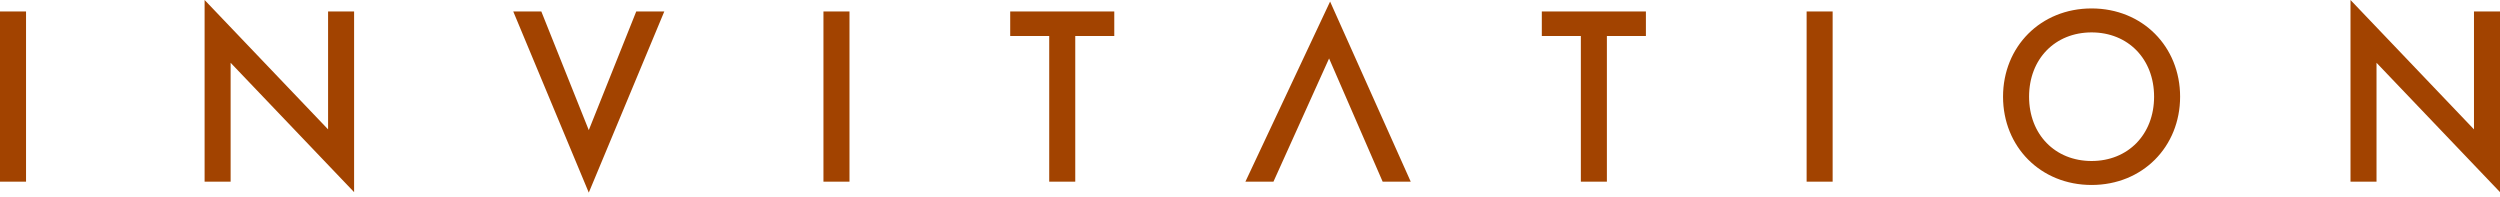
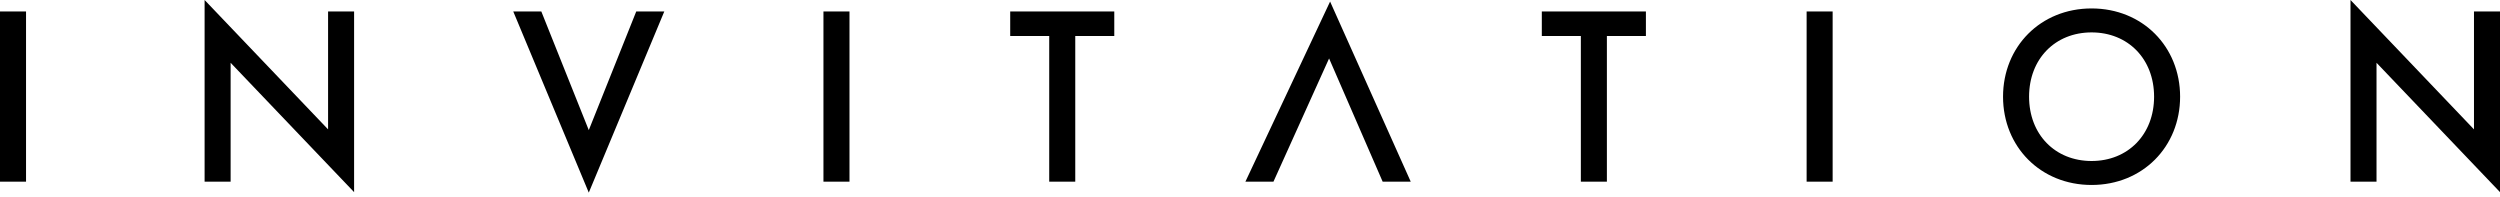
<svg xmlns="http://www.w3.org/2000/svg" width="510" height="40" viewBox="0 0 510 40" fill="none">
-   <path d="M254.063 37.057H259.786L271.133 11.922L282.061 37.057H287.788L271.34 0.317L254.063 37.057ZM314.53 7.342H322.494V37.057H327.805V7.342H335.765V2.343H314.53V7.342ZM426.683 32.844C419.239 32.844 413.931 27.431 413.931 19.725C413.931 12.024 419.239 6.61 426.683 6.61C434.122 6.61 439.434 12.024 439.434 19.725C439.434 27.431 434.122 32.844 426.683 32.844ZM426.683 1.721C416.27 1.721 408.62 9.528 408.62 19.725C408.62 29.93 416.27 37.734 426.683 37.734C437.091 37.734 444.742 29.93 444.742 19.725C444.742 9.528 437.091 1.721 426.683 1.721ZM368.551 37.057H373.859V2.343H368.551V37.057ZM504.692 2.343V26.39L479.503 0V37.057H484.81V12.806L510 39.193V2.343H504.692ZM66.928 26.39L41.739 0V37.057H47.047V12.806L72.236 39.193V2.343H66.928V26.39ZM0 37.057H5.312V2.343H0V37.057ZM206.082 7.342H214.041V37.057H219.353V7.342H227.313V2.343H206.082V7.342ZM167.984 37.057H173.296V2.343H167.984V37.057ZM120.112 26.547L110.431 2.343H104.705L120.112 39.294L135.516 2.343H129.793L120.112 26.547Z" fill="#A24300" />
+   <path d="M254.063 37.057H259.786L271.133 11.922L282.061 37.057H287.788L271.34 0.317L254.063 37.057ZM314.53 7.342H322.494V37.057H327.805V7.342H335.765V2.343H314.53V7.342ZM426.683 32.844C419.239 32.844 413.931 27.431 413.931 19.725C413.931 12.024 419.239 6.61 426.683 6.61C434.122 6.61 439.434 12.024 439.434 19.725C439.434 27.431 434.122 32.844 426.683 32.844ZM426.683 1.721C416.27 1.721 408.62 9.528 408.62 19.725C408.62 29.93 416.27 37.734 426.683 37.734C437.091 37.734 444.742 29.93 444.742 19.725C444.742 9.528 437.091 1.721 426.683 1.721ZM368.551 37.057H373.859V2.343H368.551V37.057ZM504.692 2.343V26.39L479.503 0V37.057H484.81V12.806L510 39.193V2.343H504.692ZM66.928 26.39L41.739 0V37.057H47.047V12.806L72.236 39.193V2.343H66.928V26.39ZM0 37.057H5.312V2.343H0V37.057ZM206.082 7.342H214.041V37.057H219.353V7.342H227.313V2.343H206.082V7.342ZM167.984 37.057H173.296V2.343H167.984V37.057ZM120.112 26.547L110.431 2.343H104.705L120.112 39.294L135.516 2.343H129.793L120.112 26.547Z" fill="currentColor" />
</svg>
